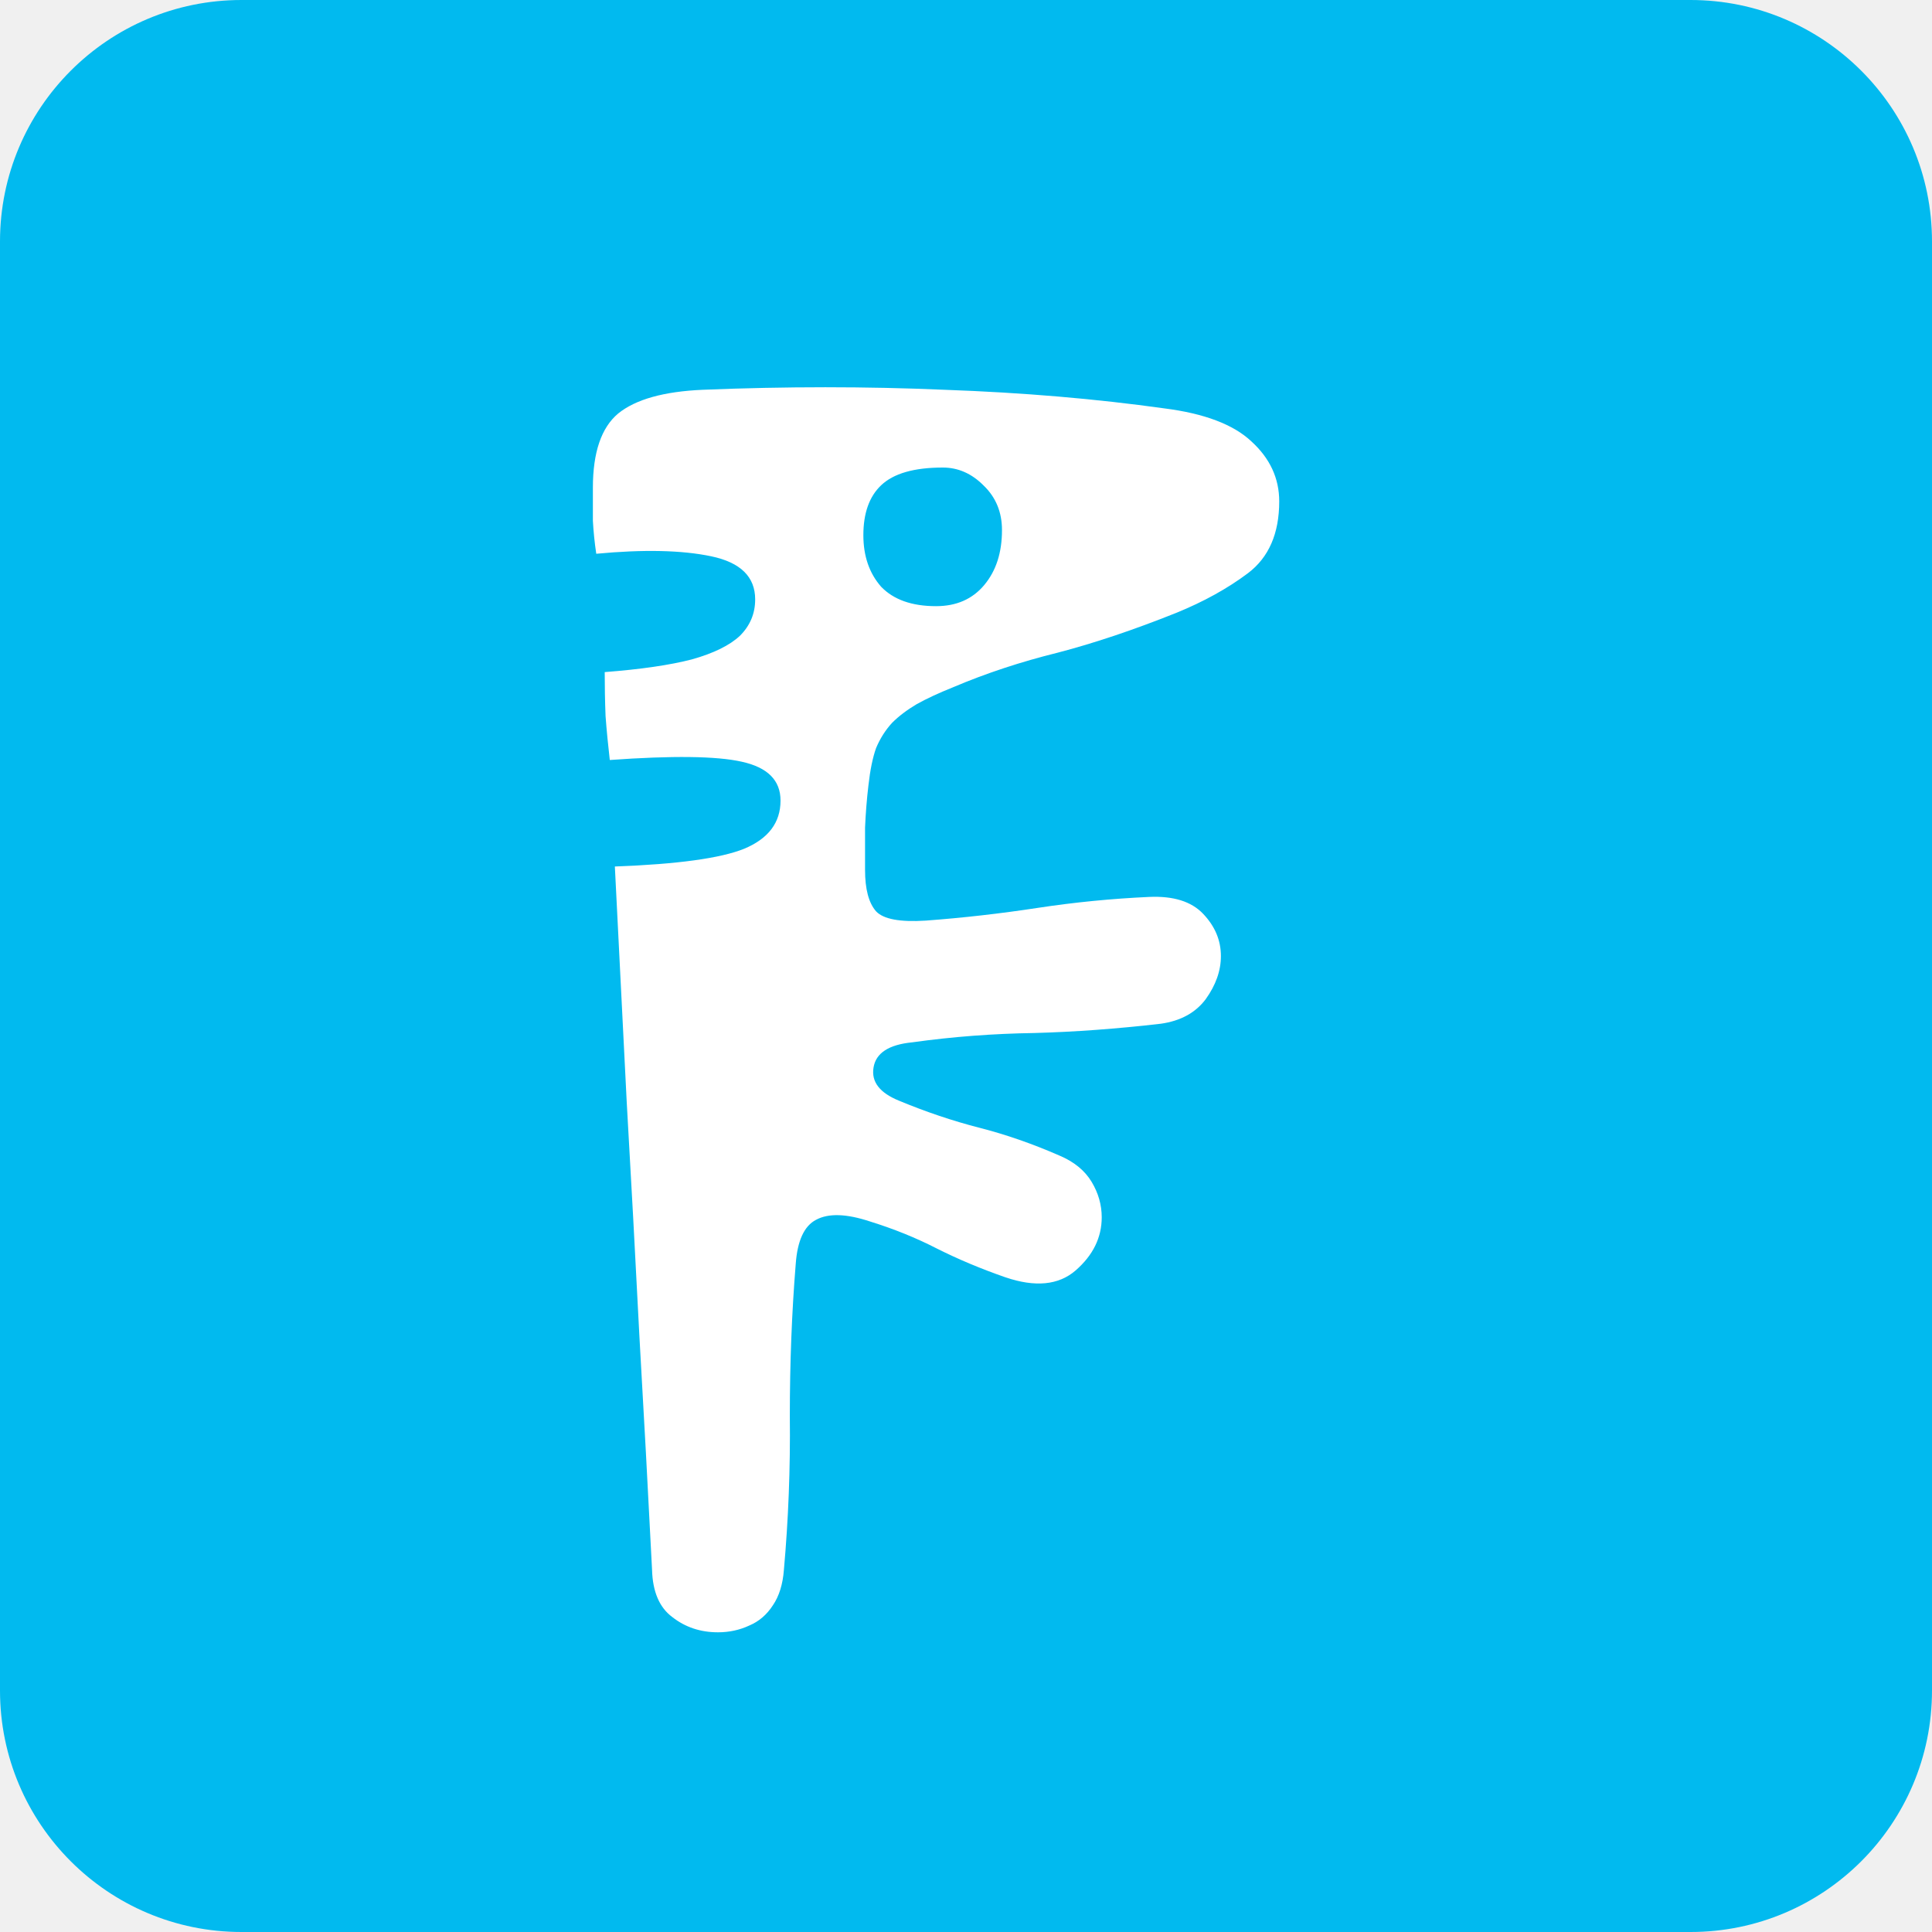
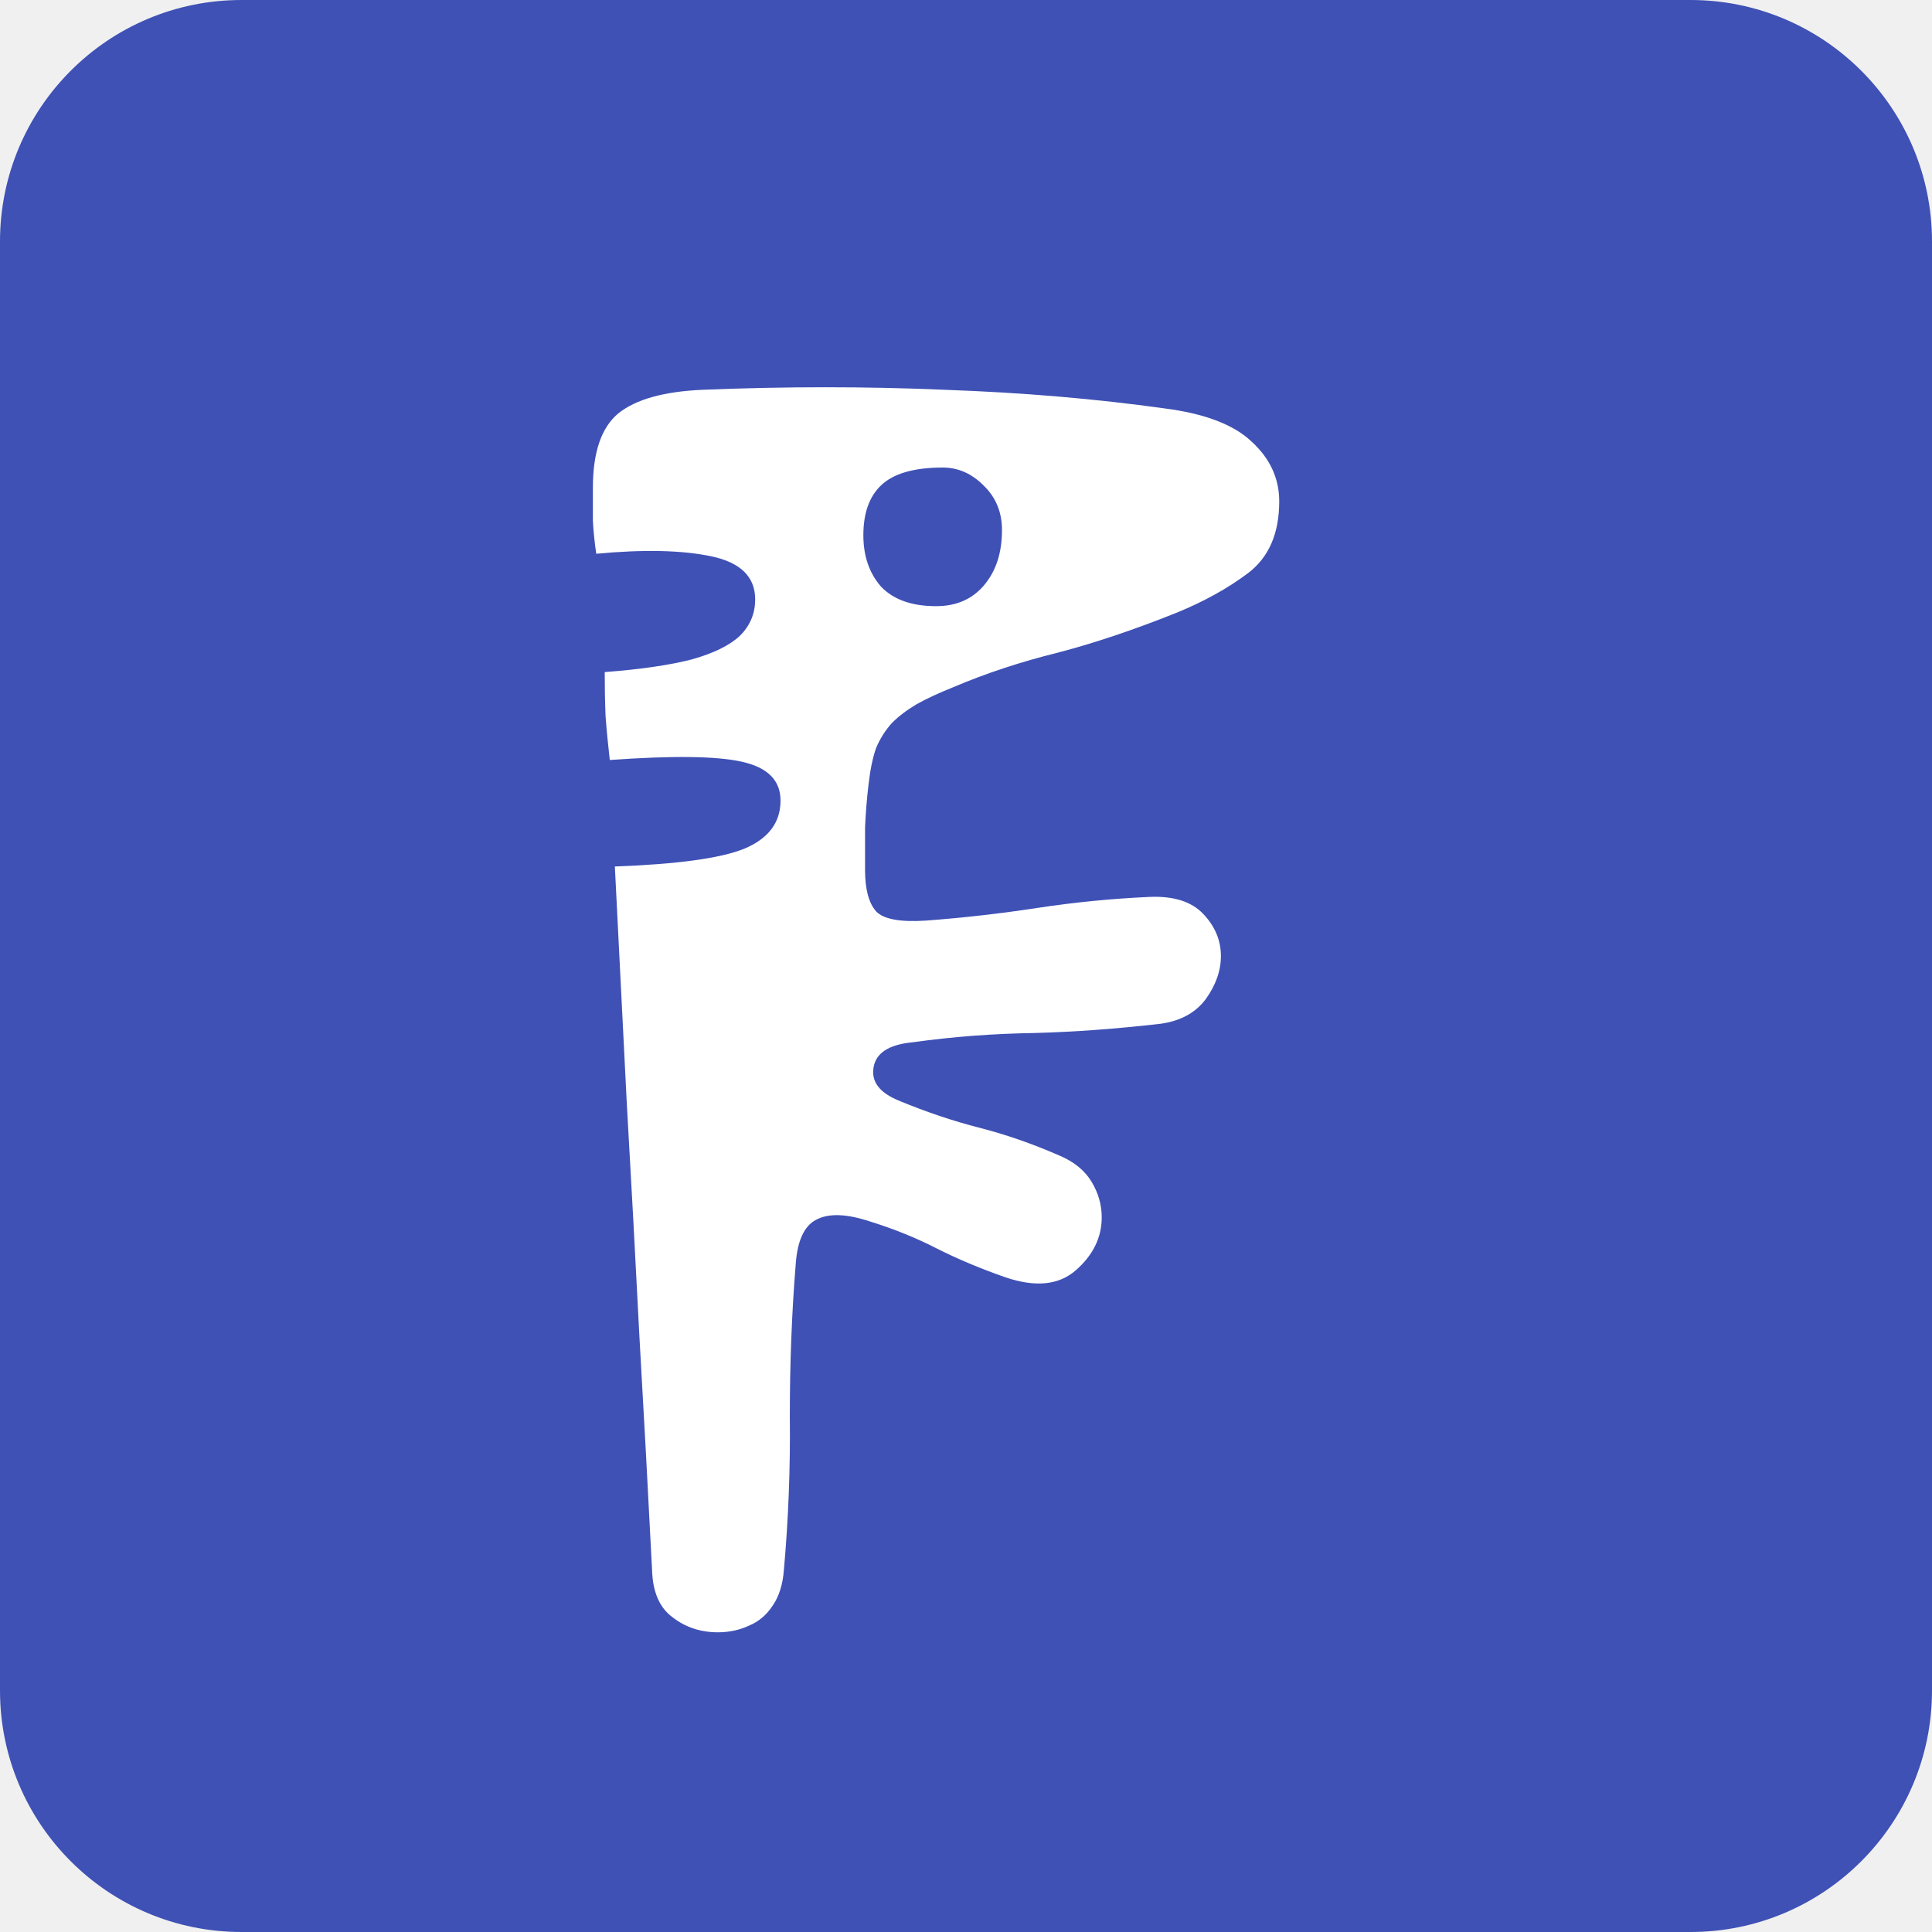
<svg xmlns="http://www.w3.org/2000/svg" width="16" height="16" viewBox="0 0 16 16" fill="none">
  <g clip-path="url(#clip0_52_2)">
-     <rect width="16" height="16" rx="2" fill="#01BAEF" />
+     <rect width="16" height="16" rx="2" fill="#3F51B5" />
    <path d="M5.4 13C5.367 12.351 5.332 11.705 5.295 11.061C5.262 10.412 5.227 9.766 5.19 9.122C5.157 8.473 5.125 7.825 5.092 7.176C5.61 7.157 5.967 7.108 6.163 7.029C6.364 6.945 6.464 6.812 6.464 6.63C6.464 6.462 6.357 6.355 6.142 6.308C5.932 6.261 5.568 6.257 5.05 6.294C5.036 6.173 5.024 6.051 5.015 5.93C5.01 5.804 5.008 5.683 5.008 5.566C5.307 5.543 5.547 5.508 5.729 5.461C5.911 5.41 6.044 5.344 6.128 5.265C6.212 5.181 6.254 5.081 6.254 4.964C6.254 4.777 6.133 4.658 5.89 4.607C5.647 4.556 5.33 4.549 4.938 4.586C4.924 4.493 4.915 4.402 4.91 4.313C4.91 4.22 4.91 4.129 4.91 4.04C4.91 3.746 4.98 3.541 5.12 3.424C5.265 3.307 5.498 3.242 5.82 3.228C6.506 3.2 7.173 3.2 7.822 3.228C8.471 3.251 9.077 3.303 9.642 3.382C9.973 3.424 10.214 3.515 10.363 3.655C10.517 3.795 10.594 3.961 10.594 4.152C10.594 4.418 10.508 4.616 10.335 4.747C10.167 4.873 9.969 4.983 9.74 5.076C9.39 5.216 9.063 5.326 8.76 5.405C8.457 5.48 8.167 5.575 7.892 5.692C7.775 5.739 7.675 5.785 7.591 5.832C7.512 5.879 7.444 5.93 7.388 5.986C7.332 6.047 7.288 6.117 7.255 6.196C7.227 6.275 7.206 6.378 7.192 6.504C7.178 6.621 7.169 6.737 7.164 6.854C7.164 6.966 7.164 7.083 7.164 7.204C7.164 7.363 7.194 7.477 7.255 7.547C7.316 7.612 7.453 7.638 7.668 7.624C7.976 7.601 8.284 7.566 8.592 7.519C8.9 7.472 9.208 7.442 9.516 7.428C9.717 7.419 9.866 7.465 9.964 7.568C10.062 7.671 10.111 7.787 10.111 7.918C10.111 8.039 10.069 8.158 9.985 8.275C9.901 8.387 9.777 8.455 9.614 8.478C9.25 8.52 8.9 8.546 8.564 8.555C8.228 8.56 7.892 8.585 7.556 8.632C7.36 8.651 7.253 8.721 7.234 8.842C7.215 8.959 7.285 9.05 7.444 9.115C7.668 9.208 7.89 9.283 8.109 9.339C8.328 9.395 8.55 9.472 8.774 9.57C8.895 9.621 8.984 9.694 9.04 9.787C9.096 9.88 9.124 9.978 9.124 10.081C9.124 10.249 9.052 10.396 8.907 10.522C8.767 10.643 8.573 10.662 8.326 10.578C8.125 10.508 7.936 10.429 7.759 10.34C7.586 10.251 7.402 10.177 7.206 10.116C7.01 10.051 6.861 10.046 6.758 10.102C6.66 10.153 6.604 10.275 6.59 10.466C6.557 10.872 6.541 11.292 6.541 11.726C6.546 12.16 6.529 12.585 6.492 13C6.483 13.121 6.452 13.219 6.401 13.294C6.35 13.373 6.284 13.429 6.205 13.462C6.126 13.499 6.039 13.518 5.946 13.518C5.801 13.518 5.675 13.476 5.568 13.392C5.461 13.313 5.405 13.182 5.4 13ZM7.752 5.02C7.92 5.02 8.053 4.962 8.151 4.845C8.249 4.728 8.298 4.577 8.298 4.39C8.298 4.241 8.247 4.117 8.144 4.019C8.046 3.921 7.934 3.872 7.808 3.872C7.57 3.872 7.4 3.921 7.297 4.019C7.199 4.112 7.15 4.25 7.15 4.432C7.15 4.605 7.199 4.747 7.297 4.859C7.4 4.966 7.551 5.02 7.752 5.02Z" fill="white" />
  </g>
  <defs>
    <clipPath id="clip0_52_2">
      <rect width="16" height="16" fill="white" />
    </clipPath>
  </defs>
</svg>
